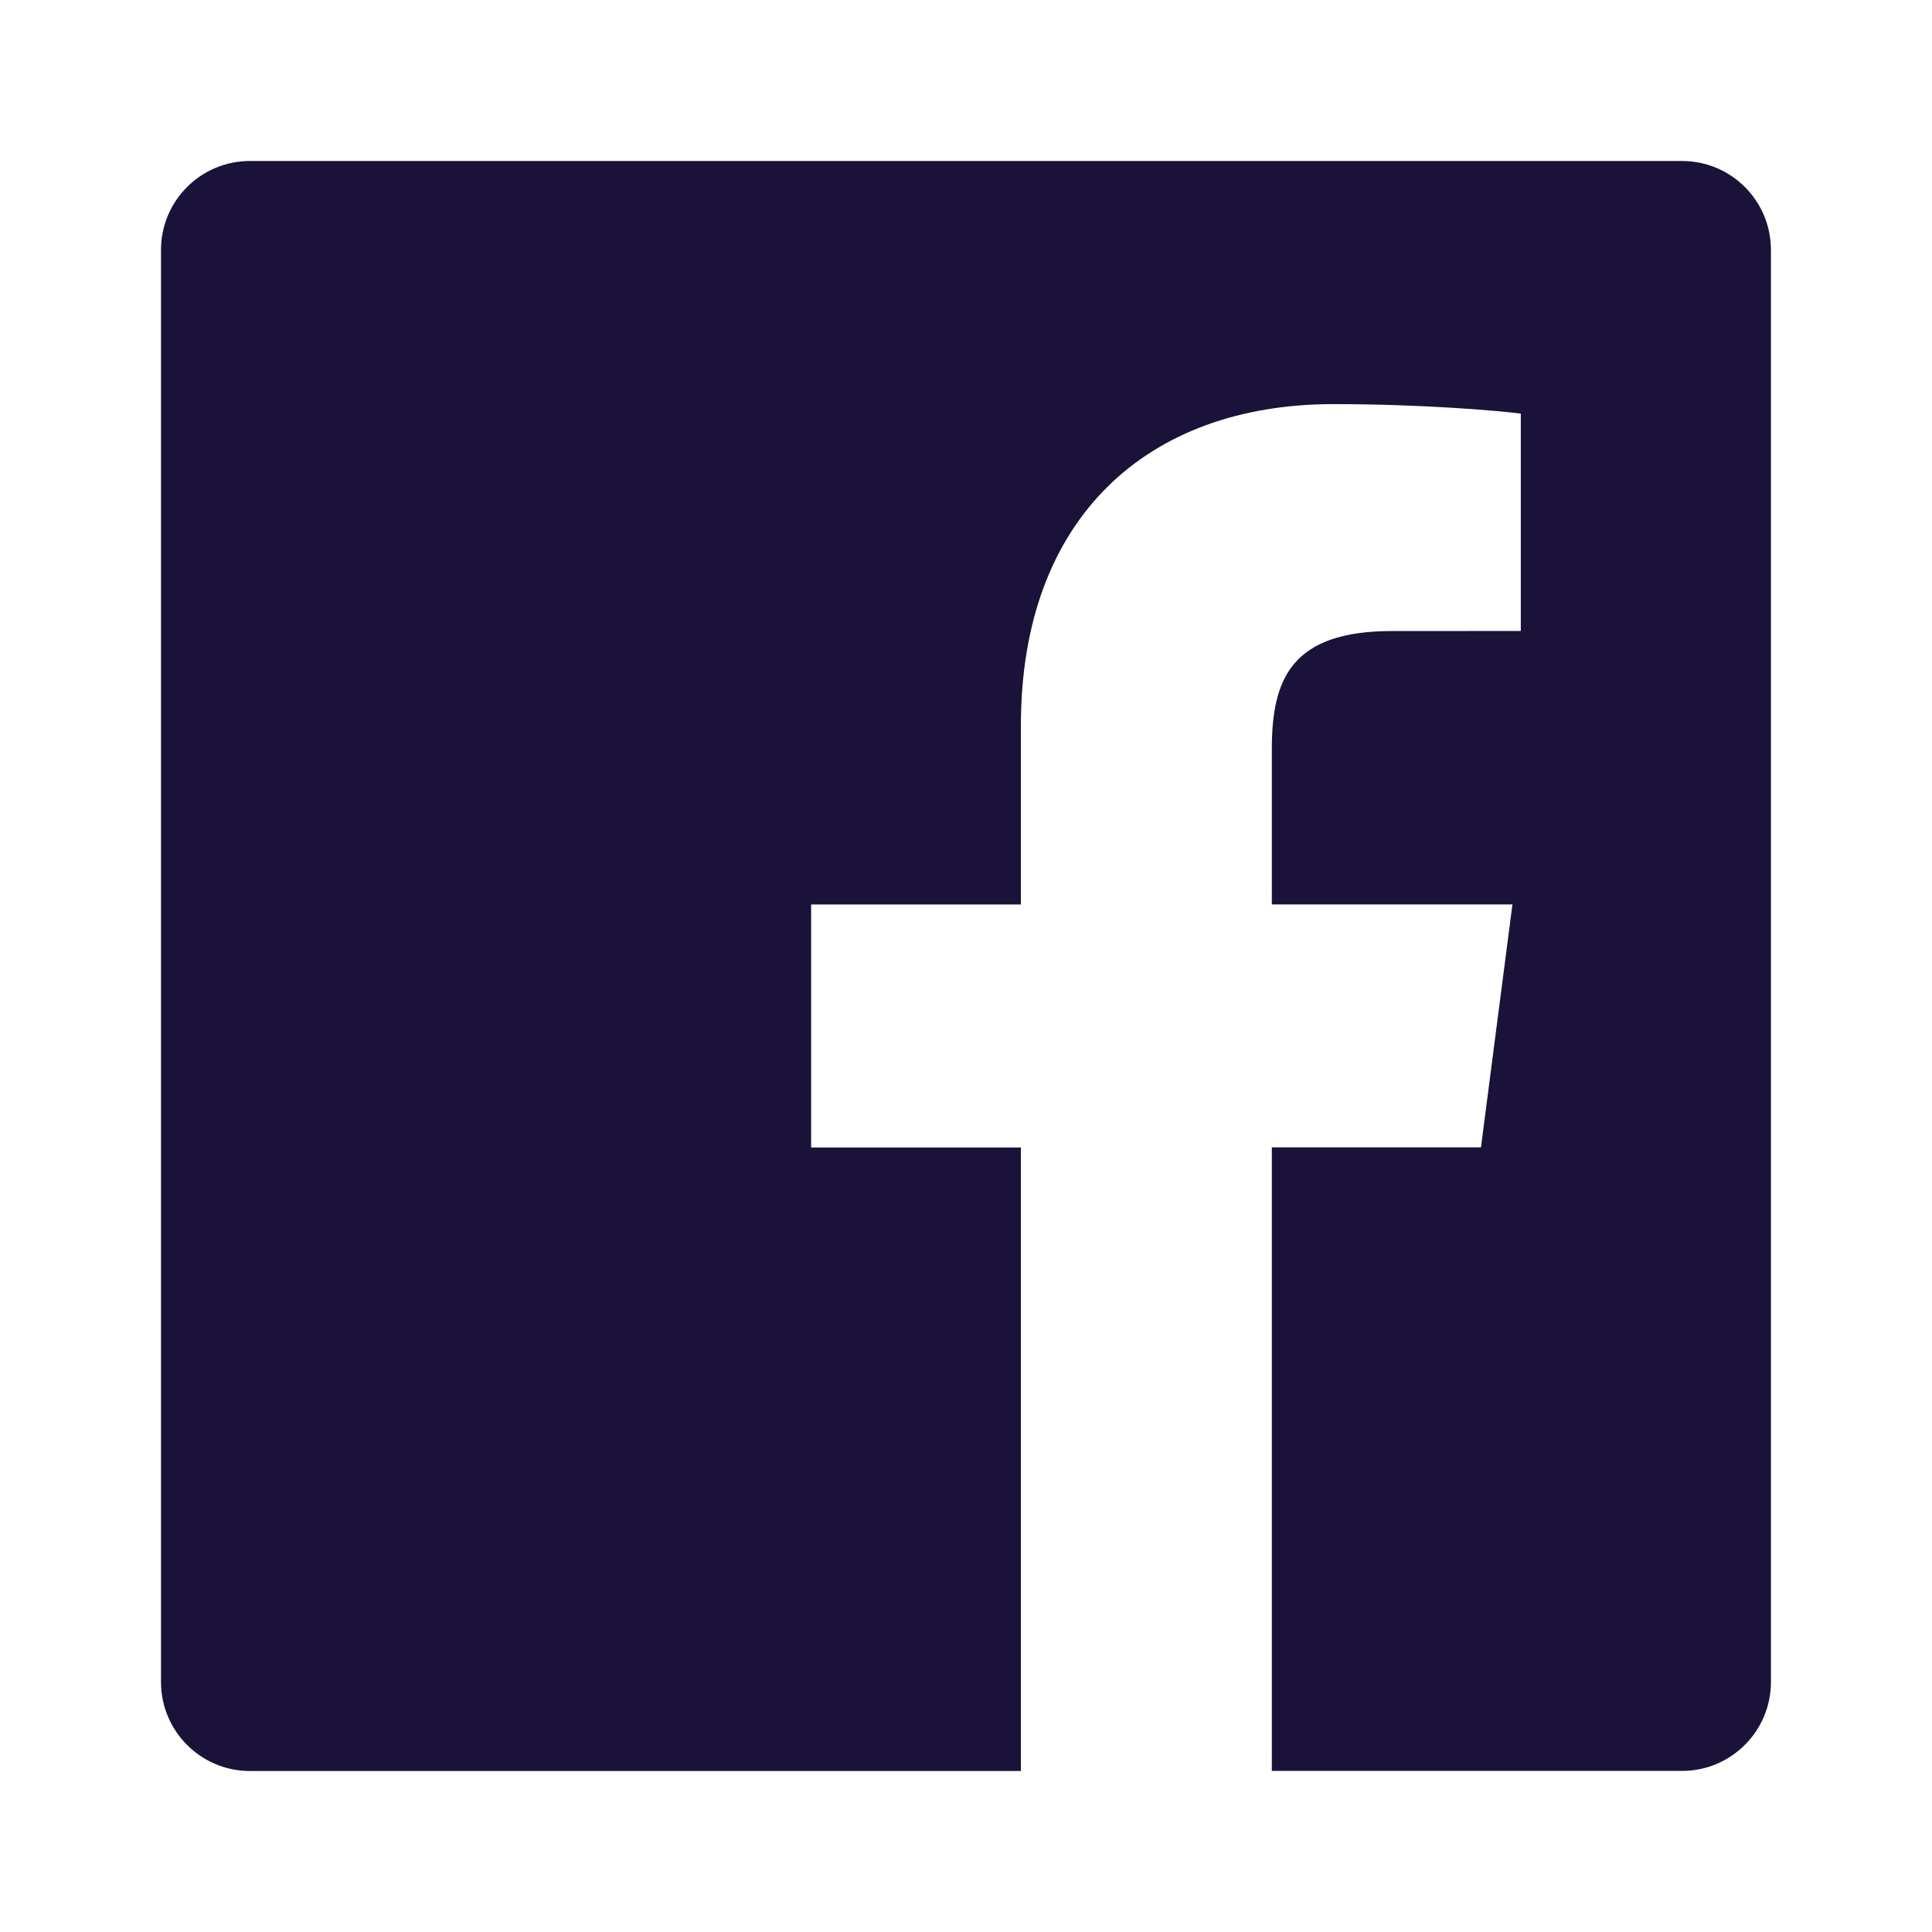
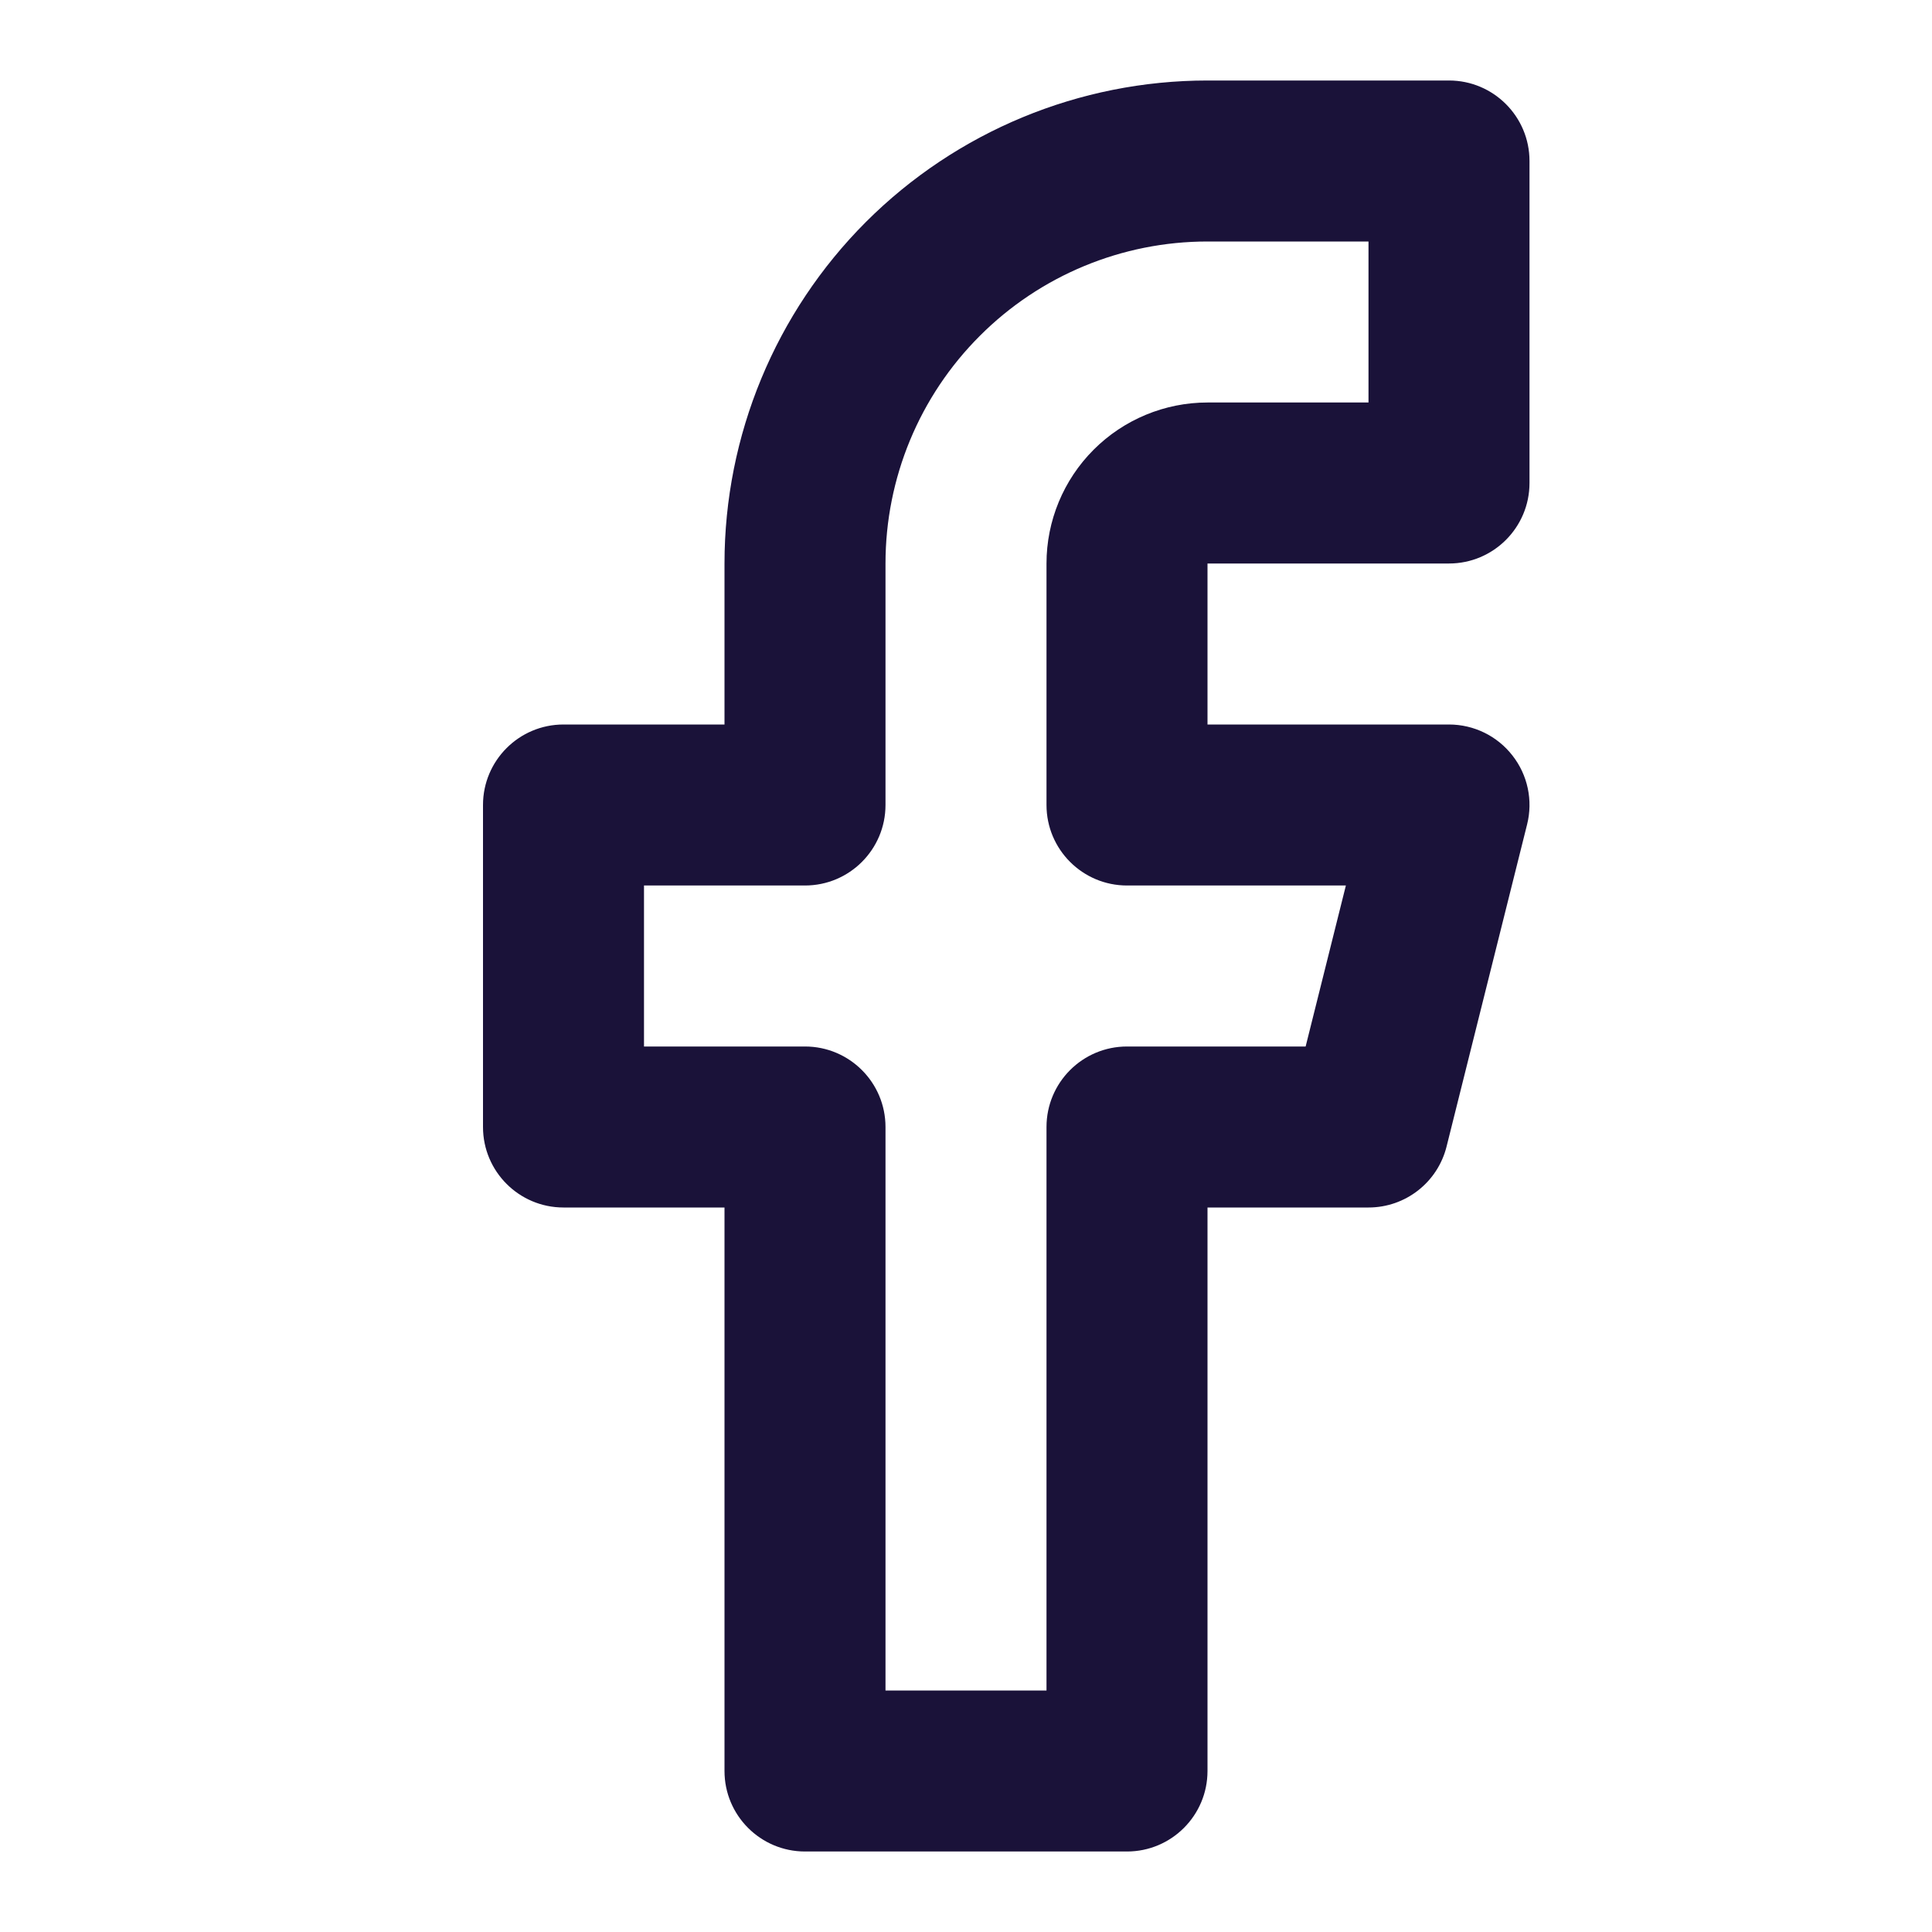
<svg xmlns="http://www.w3.org/2000/svg" width="24" height="24" viewBox="0 0 24 24" fill="none">
-   <path d="M20.895 2H3.104C2.495 2 2 2.494 2 3.104V20.895C2 21.505 2.495 22 3.104 22H12.682V14.255H10.076V11.236H12.682V9.01C12.682 6.427 14.259 5.02 16.564 5.02C17.668 5.02 18.616 5.102 18.892 5.138V7.838L17.294 7.839C16.041 7.839 15.799 8.434 15.799 9.308V11.235H18.788L18.397 14.253H15.799V21.999H20.895C21.504 21.999 21.999 21.504 21.999 20.895V3.103C21.999 2.494 21.505 2 20.895 2Z" fill="#1A1239" />
+   <path fill-rule="evenodd" clip-rule="evenodd" d="M10.757 2.757C11.883 1.632 13.409 1 15 1H18C18.552 1 19 1.448 19 2V6C19 6.552 18.552 7 18 7H15V9H18C18.308 9 18.599 9.142 18.788 9.385C18.978 9.627 19.045 9.944 18.97 10.242L17.97 14.242C17.859 14.688 17.459 15 17 15H15V22C15 22.552 14.552 23 14 23H10C9.448 23 9 22.552 9 22V15H7C6.448 15 6 14.552 6 14V10C6 9.448 6.448 9 7 9H9V7C9 5.409 9.632 3.883 10.757 2.757ZM15 3C13.939 3 12.922 3.421 12.172 4.172C11.421 4.922 11 5.939 11 7V10C11 10.552 10.552 11 10 11H8V13H10C10.552 13 11 13.448 11 14V21H13V14C13 13.448 13.448 13 14 13H16.219L16.719 11H14C13.448 11 13 10.552 13 10V7C13 6.47 13.211 5.961 13.586 5.586C13.961 5.211 14.47 5 15 5H17V3H15Z" fill="#1A1239" />
</svg>
